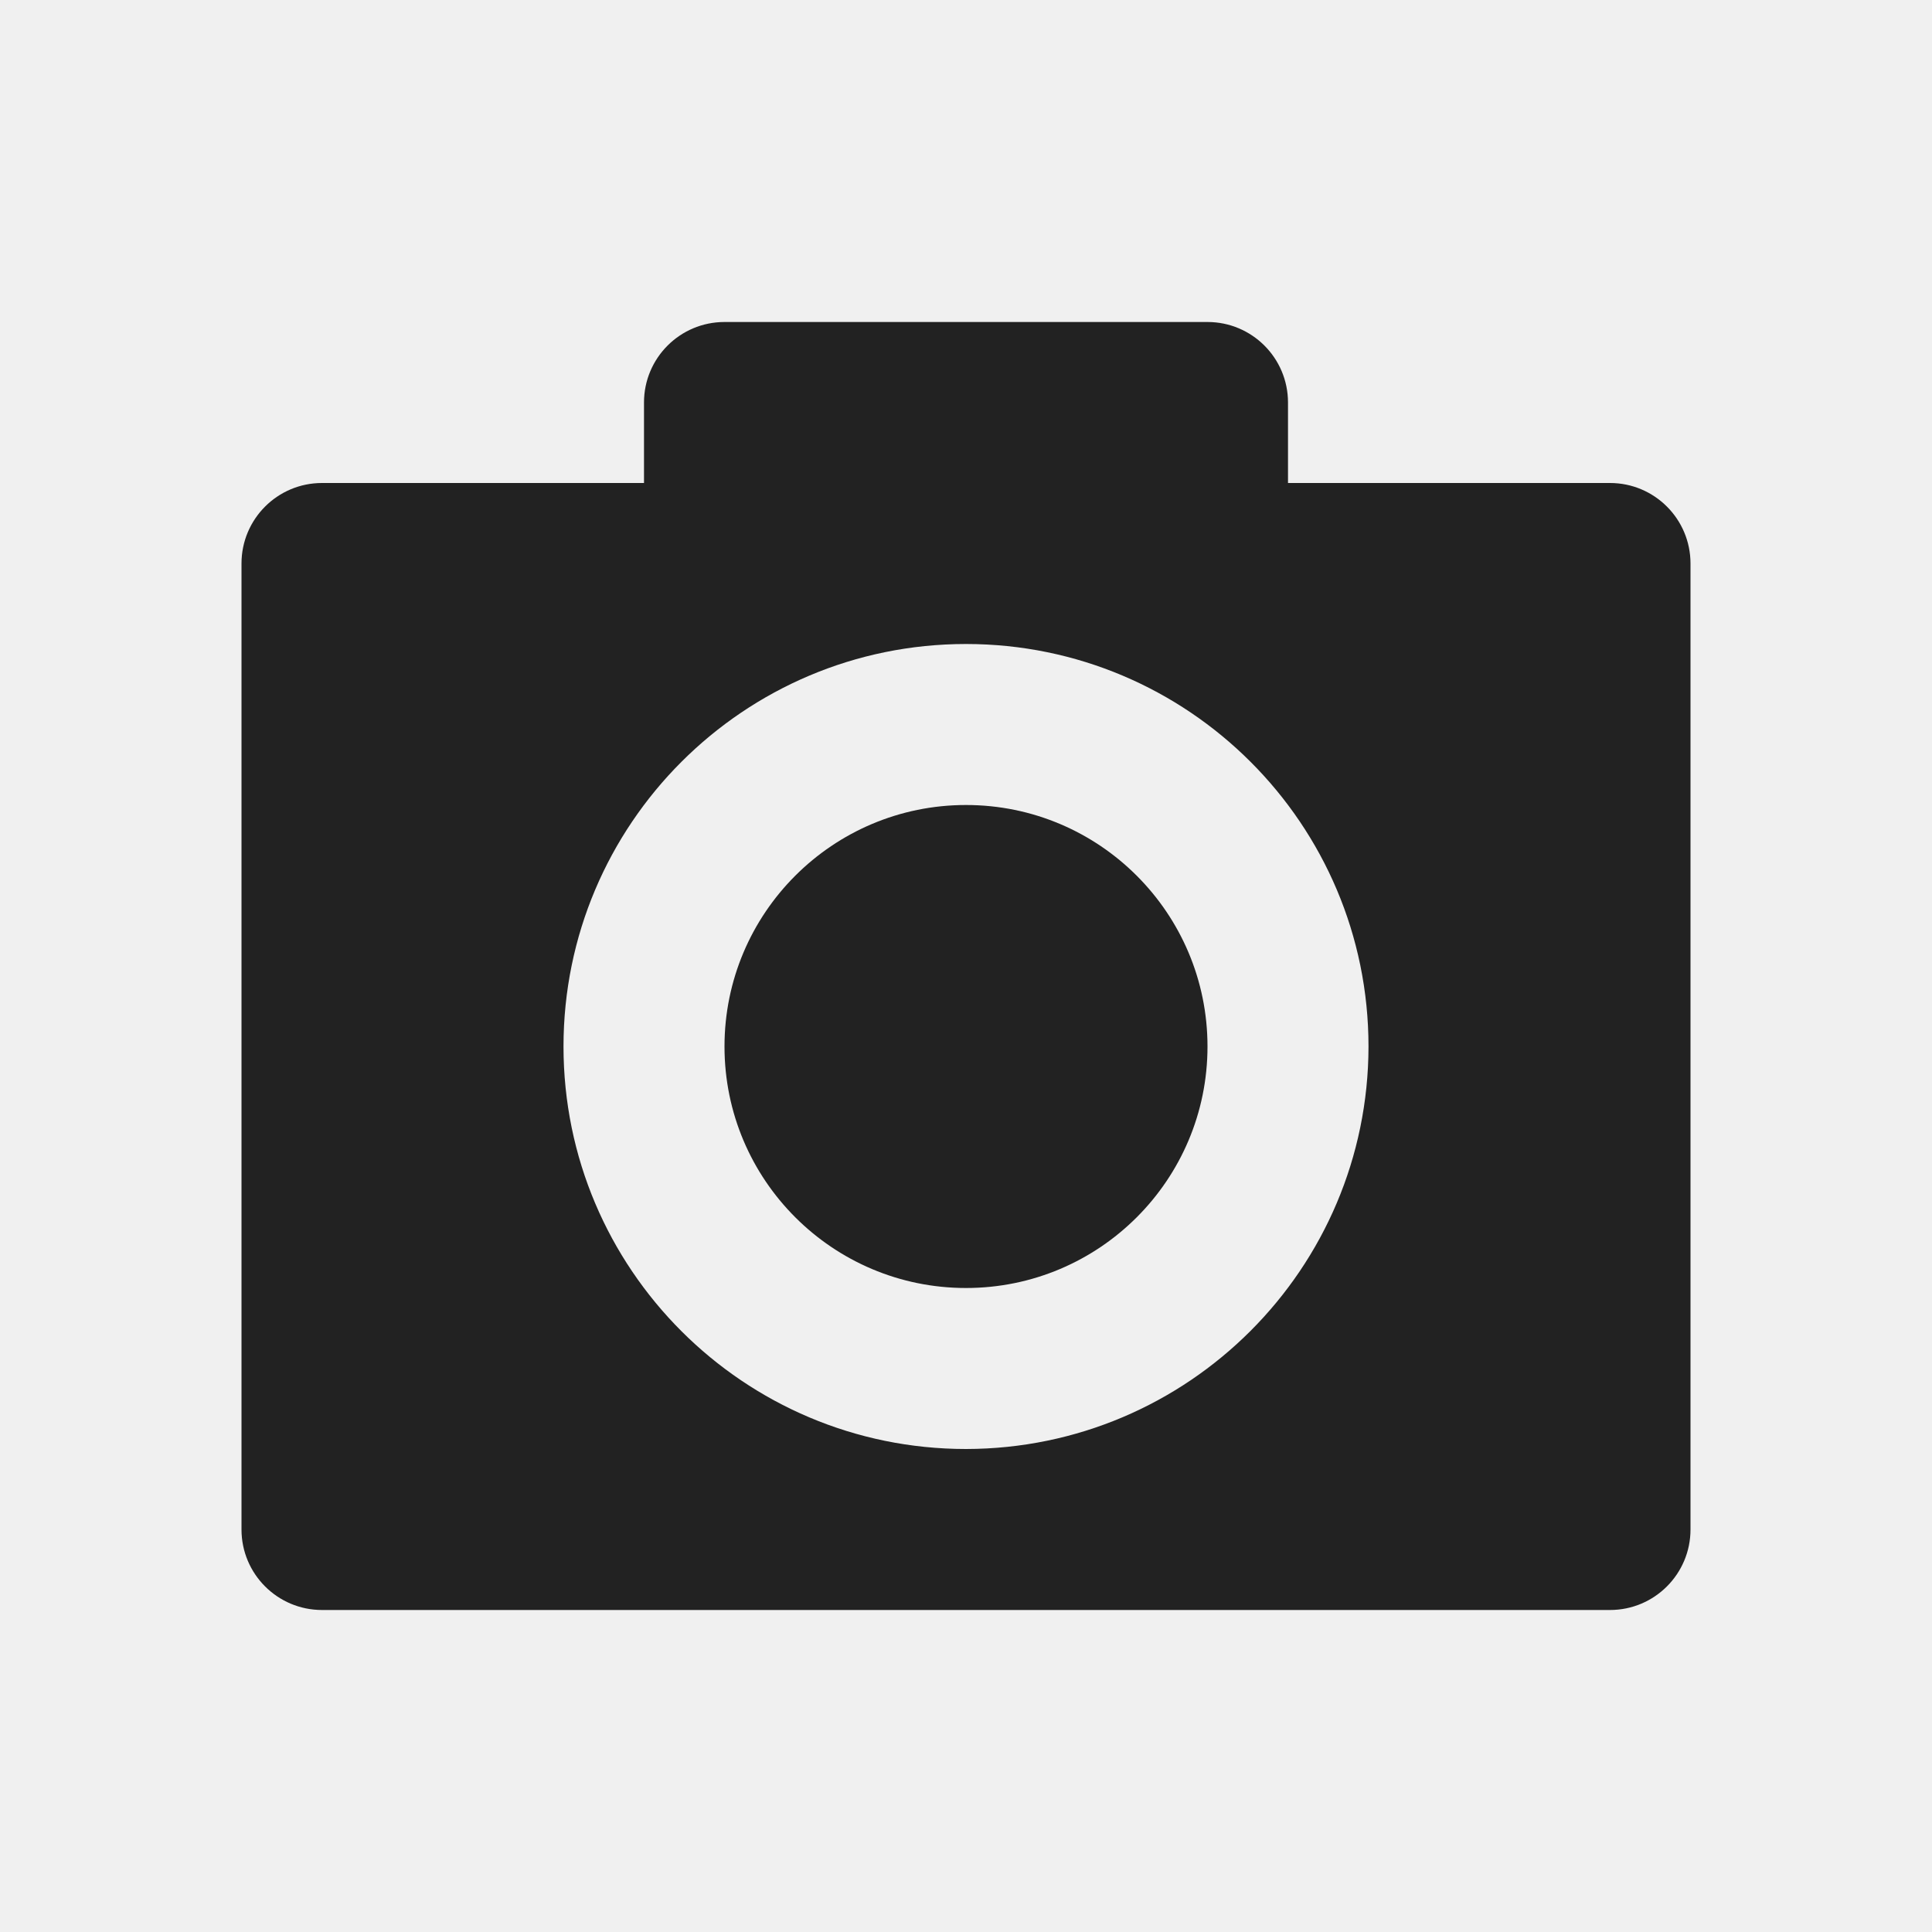
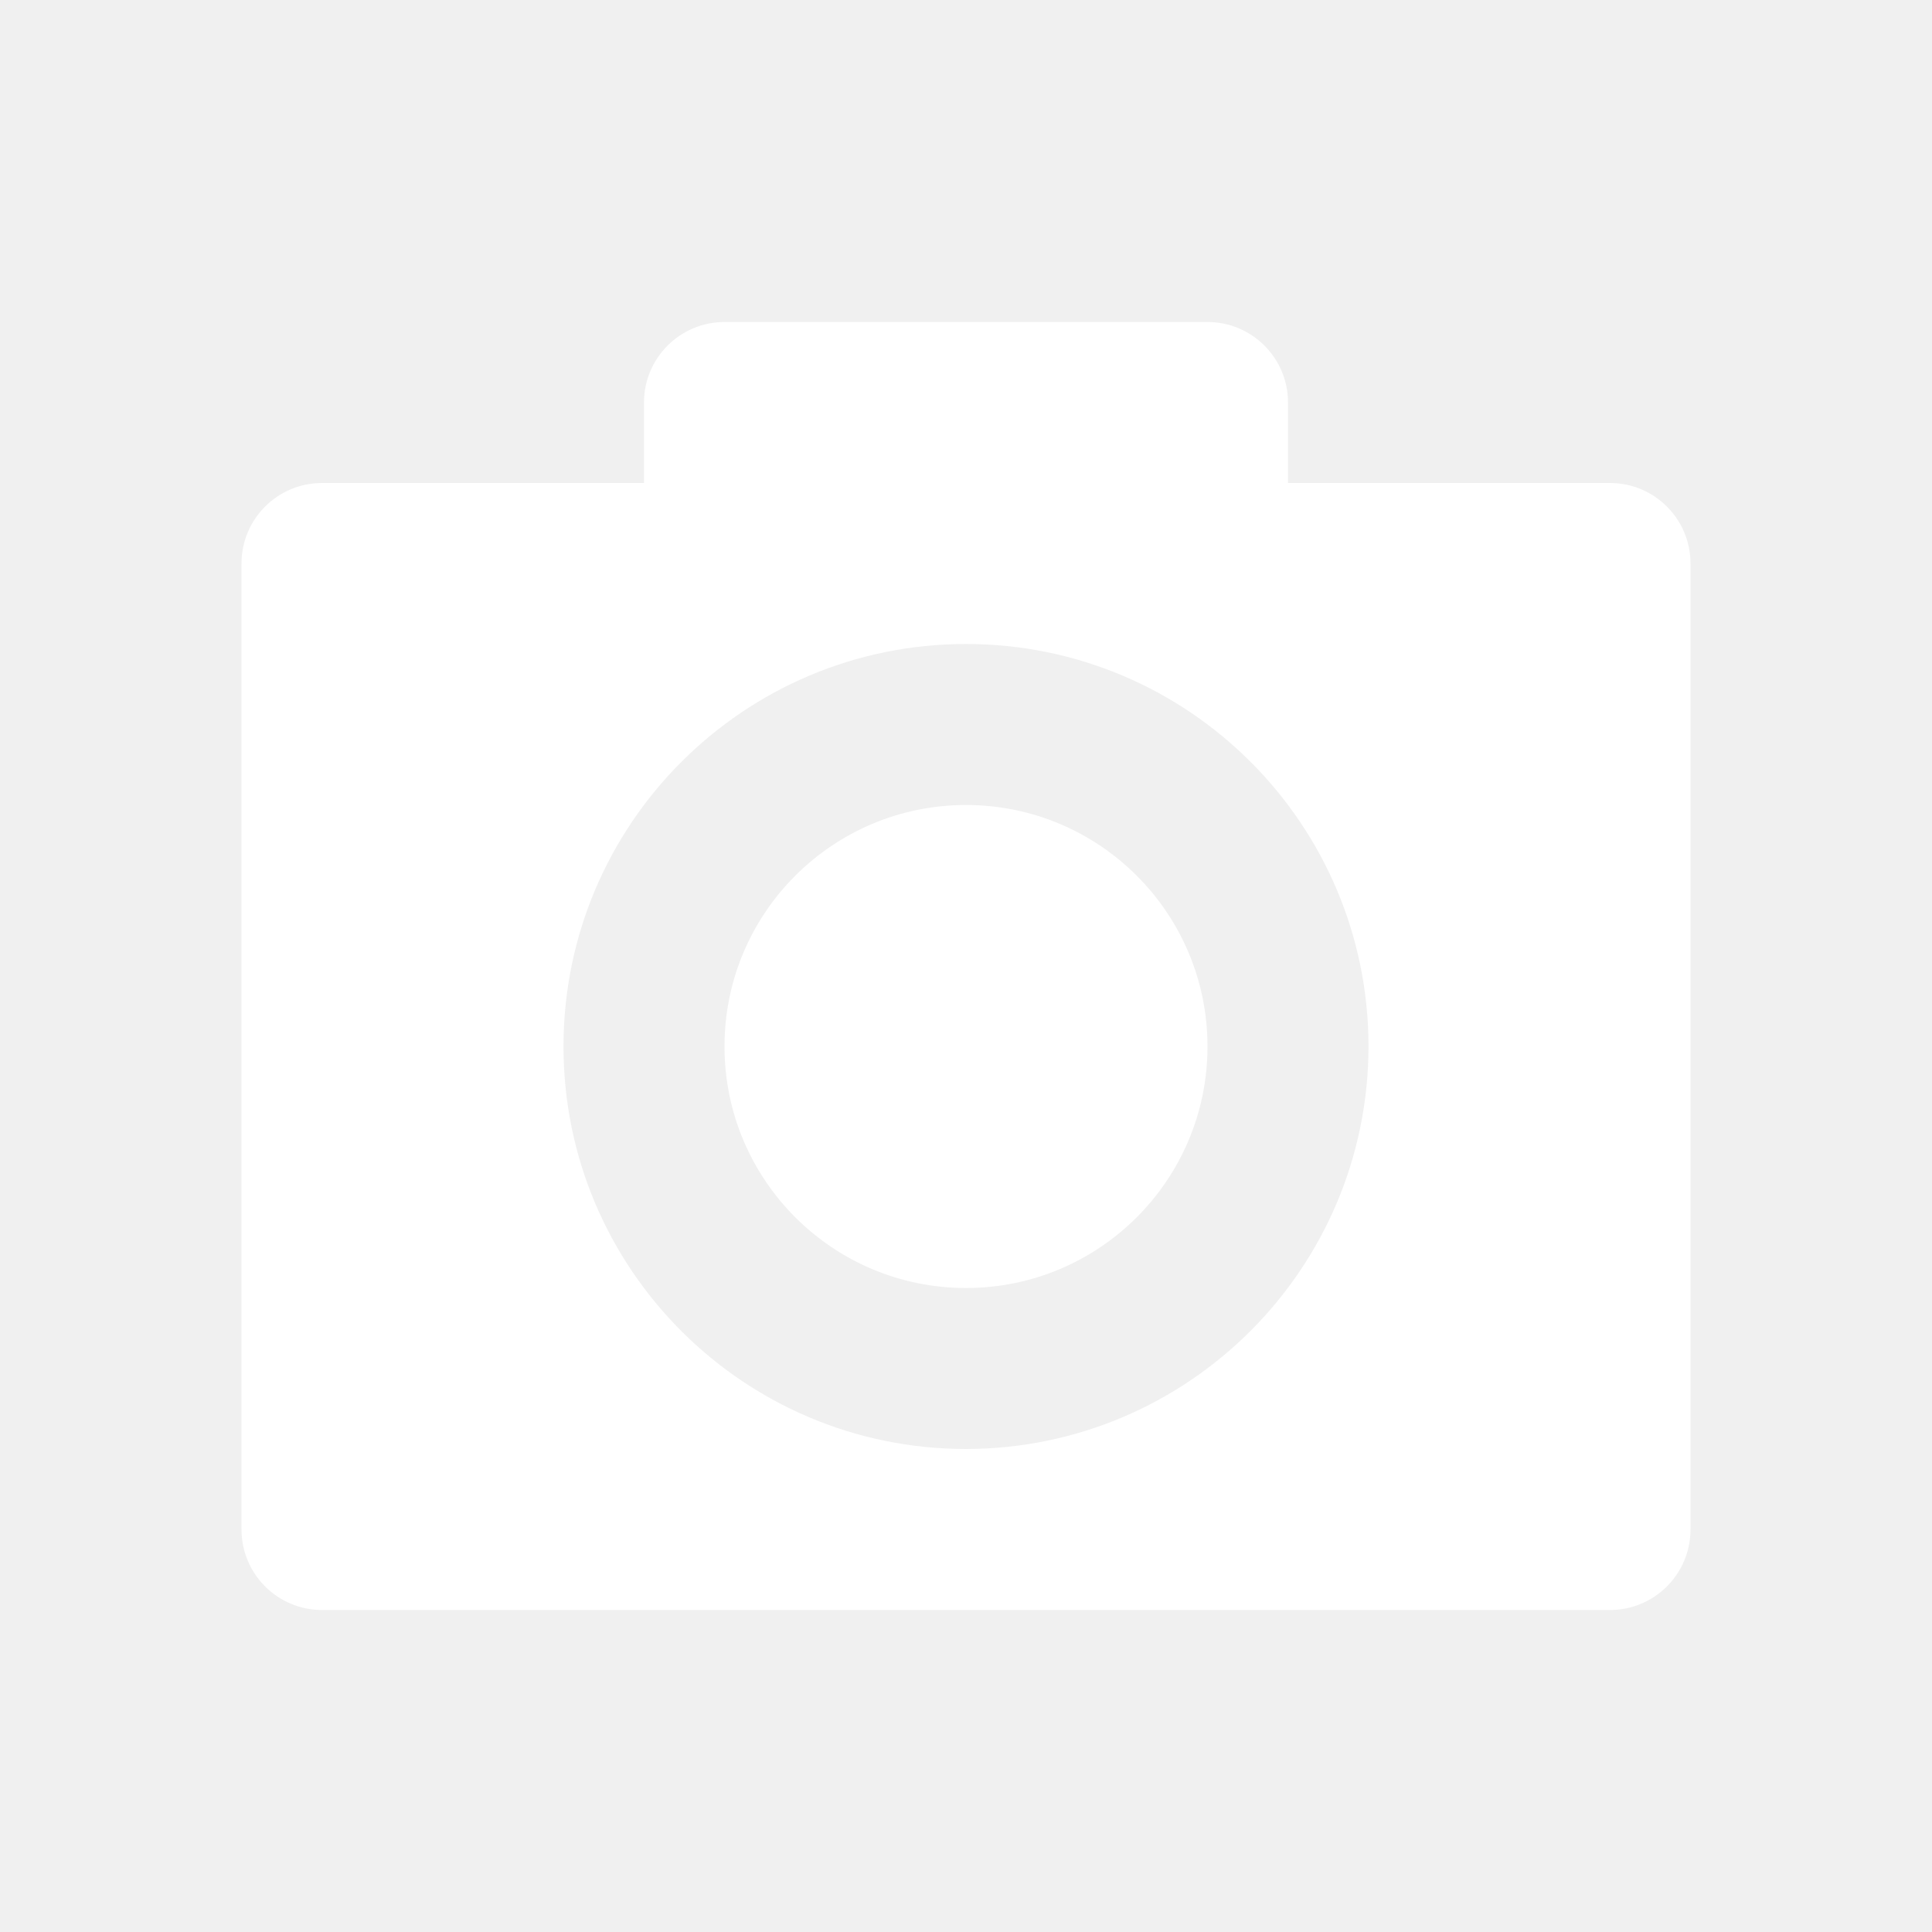
<svg xmlns="http://www.w3.org/2000/svg" viewBox="0 0 24 24" aria-hidden="true" focusable="false" width="36" height="36">
-   <circle cx="12" cy="13" r="3" fill="#222222" />
-   <path d="M20,6H16V5a1,1,0,0,0-1-1H9A1,1,0,0,0,8,5V6H4A1,1,0,0,0,3,7V19a1,1,0,0,0,1,1H20a1,1,0,0,0,1-1V7A1,1,0,0,0,20,6ZM12,18a5,5,0,1,1,5-5A5.006,5.006,0,0,1,12,18Z" fill="#222222" />
+   <circle cx="12" cy="13" r="3" fill="#FFFFFF" />
+   <path d="M20,6H16V5a1,1,0,0,0-1-1H9A1,1,0,0,0,8,5V6H4A1,1,0,0,0,3,7V19a1,1,0,0,0,1,1H20a1,1,0,0,0,1-1V7A1,1,0,0,0,20,6ZM12,18a5,5,0,1,1,5-5A5.006,5.006,0,0,1,12,18Z" fill="#FFFFFF" />
</svg>
